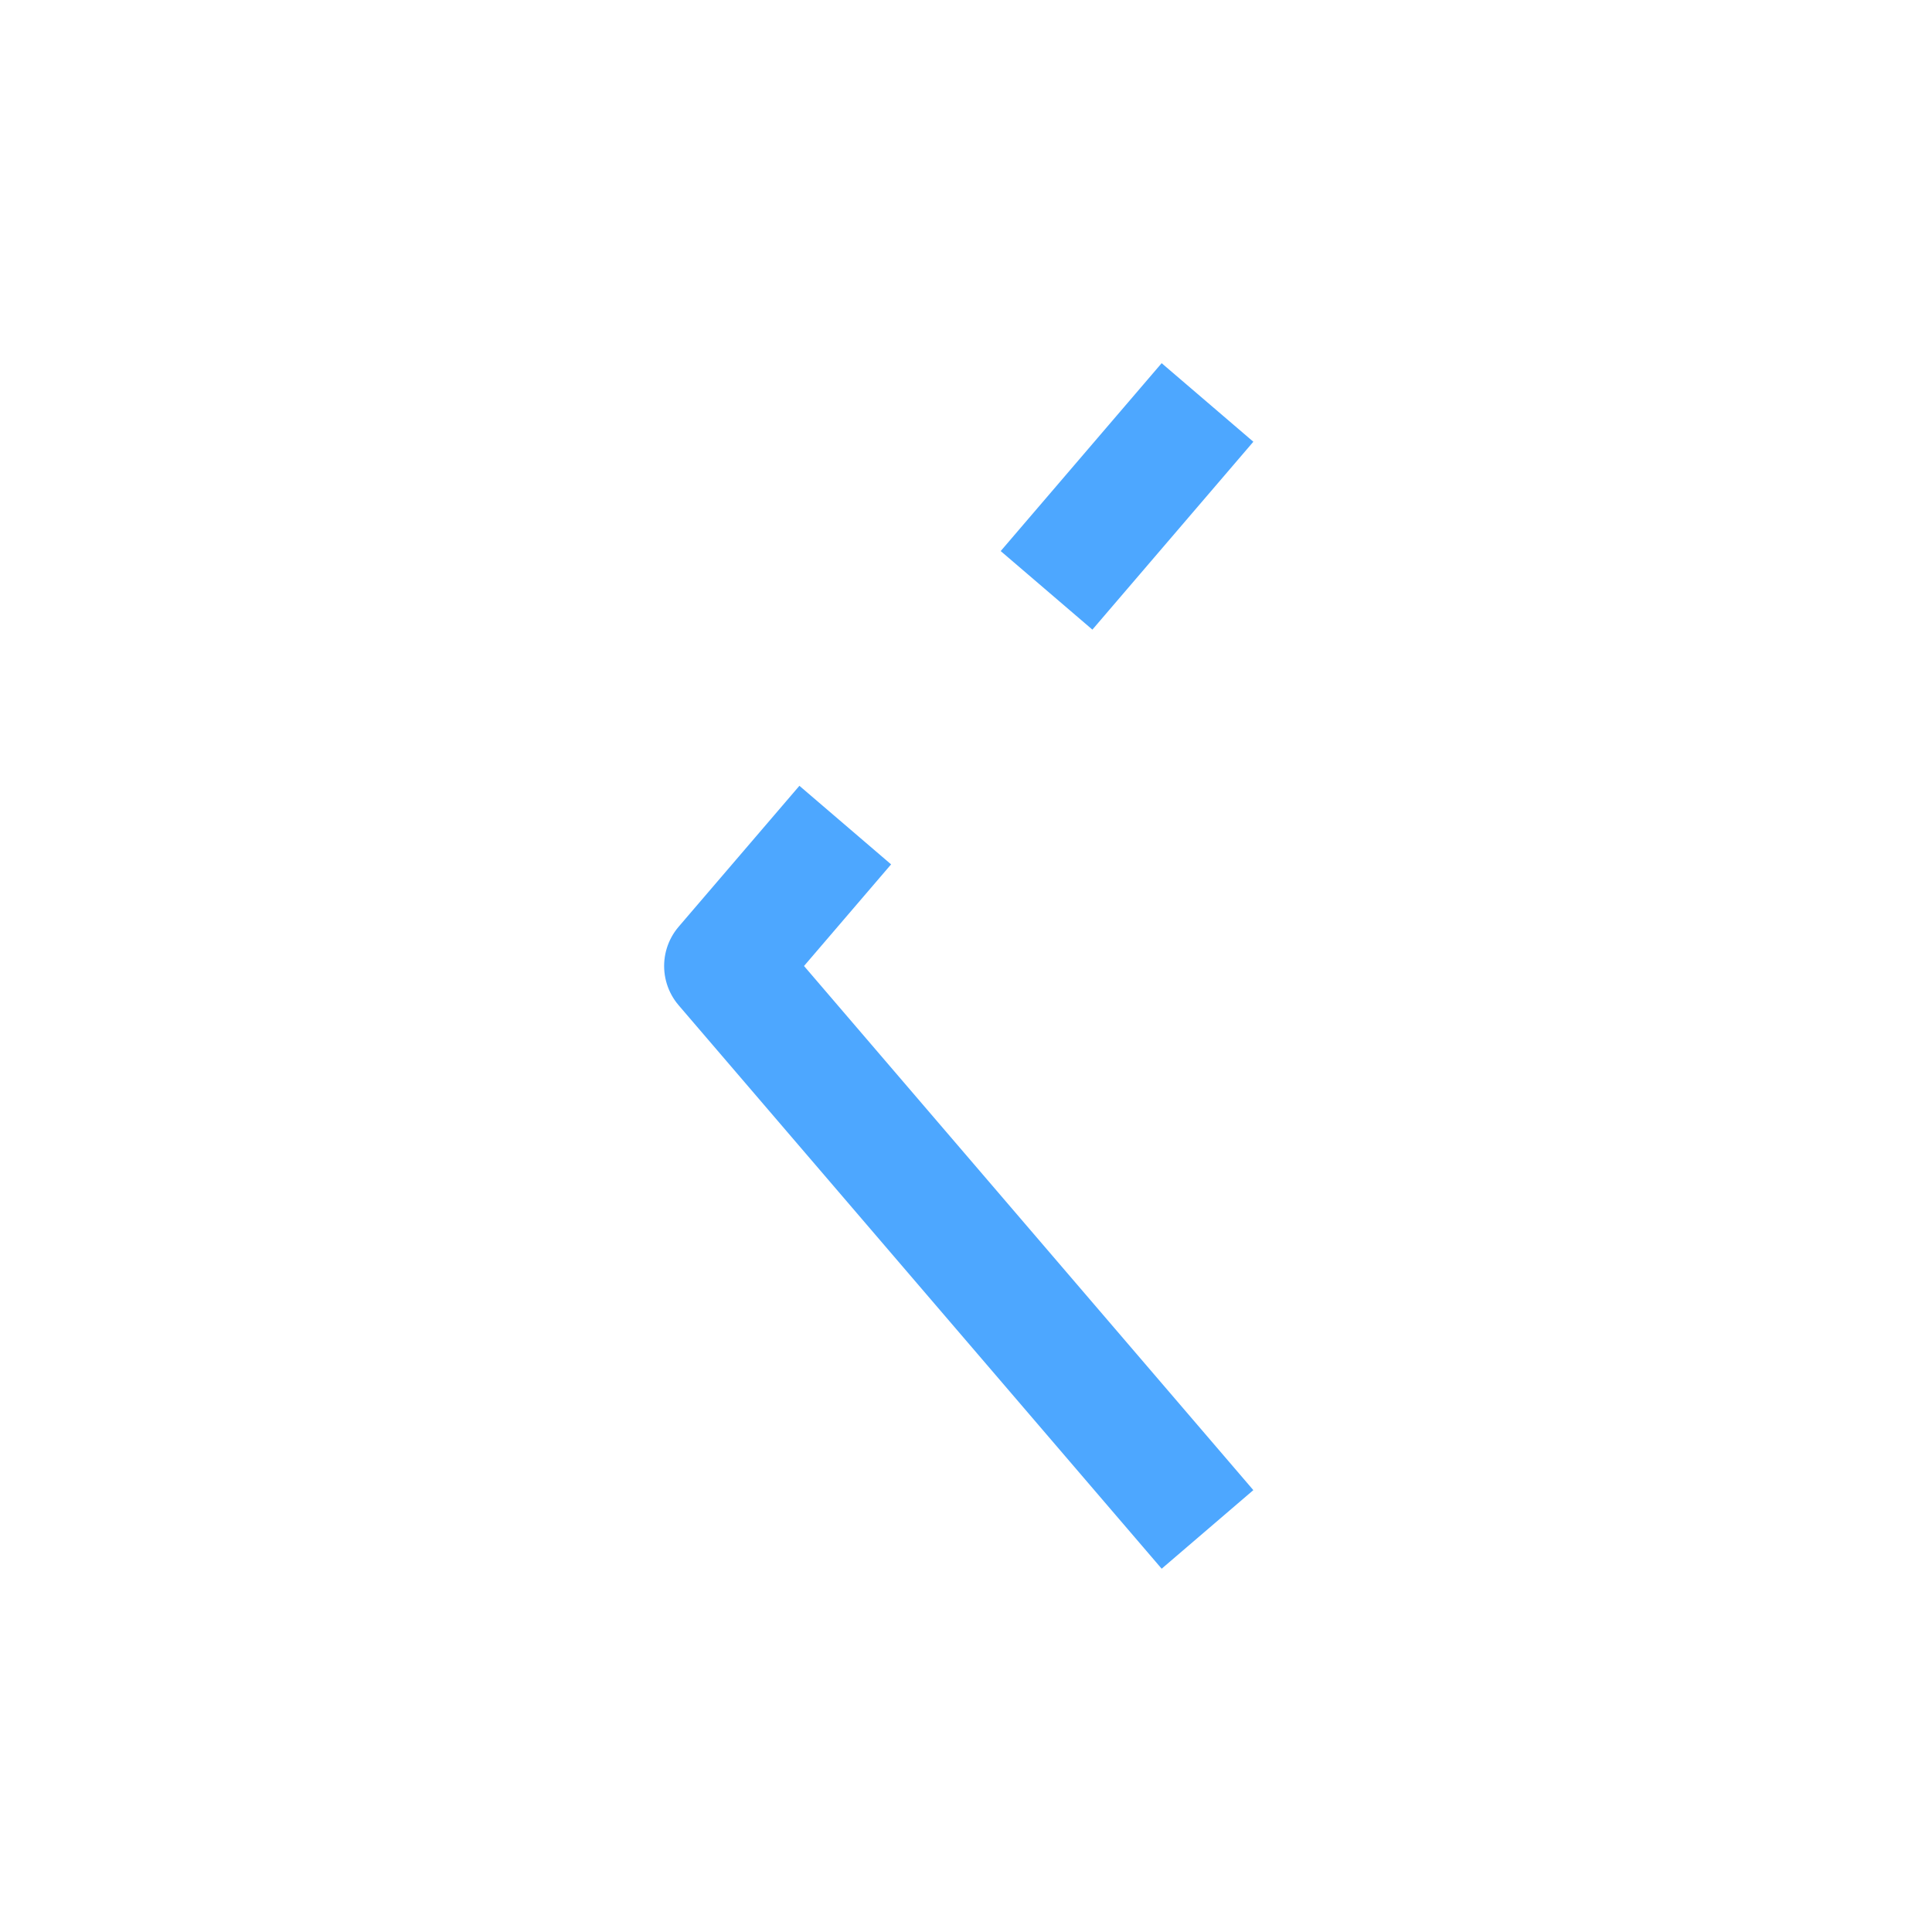
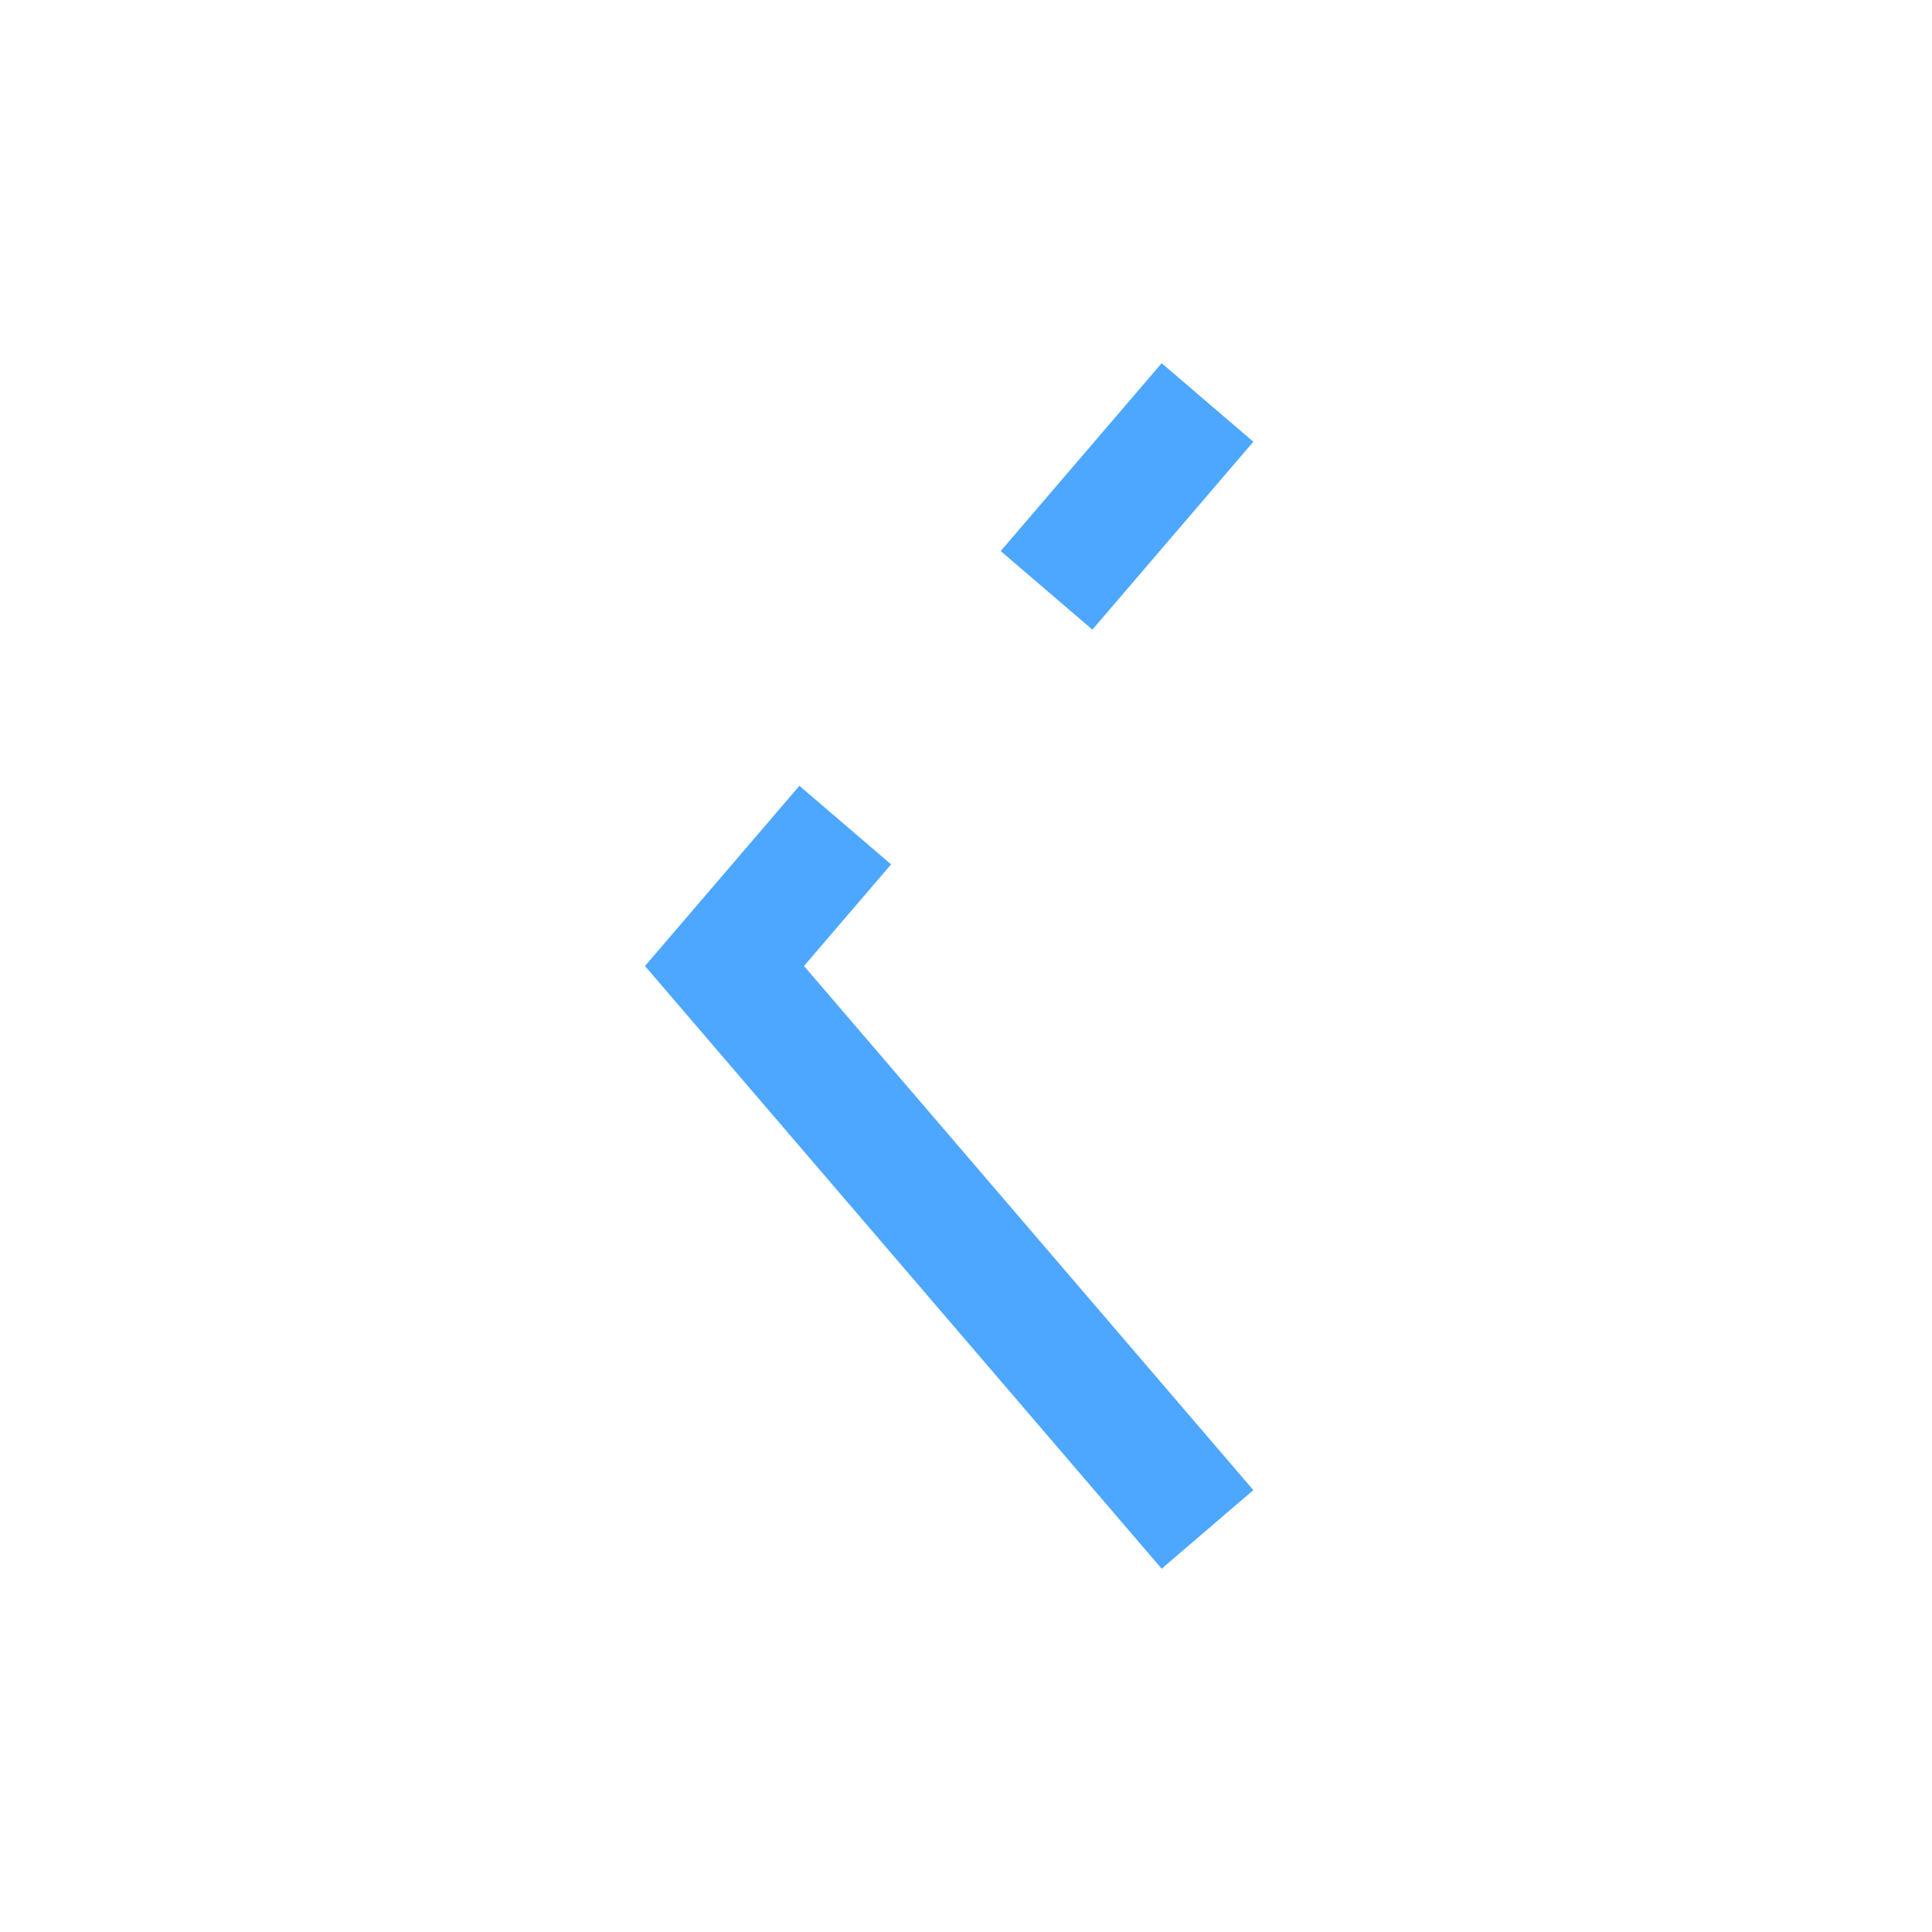
<svg xmlns="http://www.w3.org/2000/svg" width="16" height="16" viewBox="0 0 16 16" fill="none">
-   <path d="M10 12.666L6 8L7 6.833M10 3.333L8.667 4.889" stroke="#4DA7FF" strokeWidth="1.5" strokeLinecap="round" stroke-linejoin="round" />
+   <path d="M10 12.666L6 8L7 6.833M10 3.333L8.667 4.889" stroke="#4DA7FF" strokeWidth="1.5" strokeLinecap="round" strokeLinejoin="round" />
</svg>
